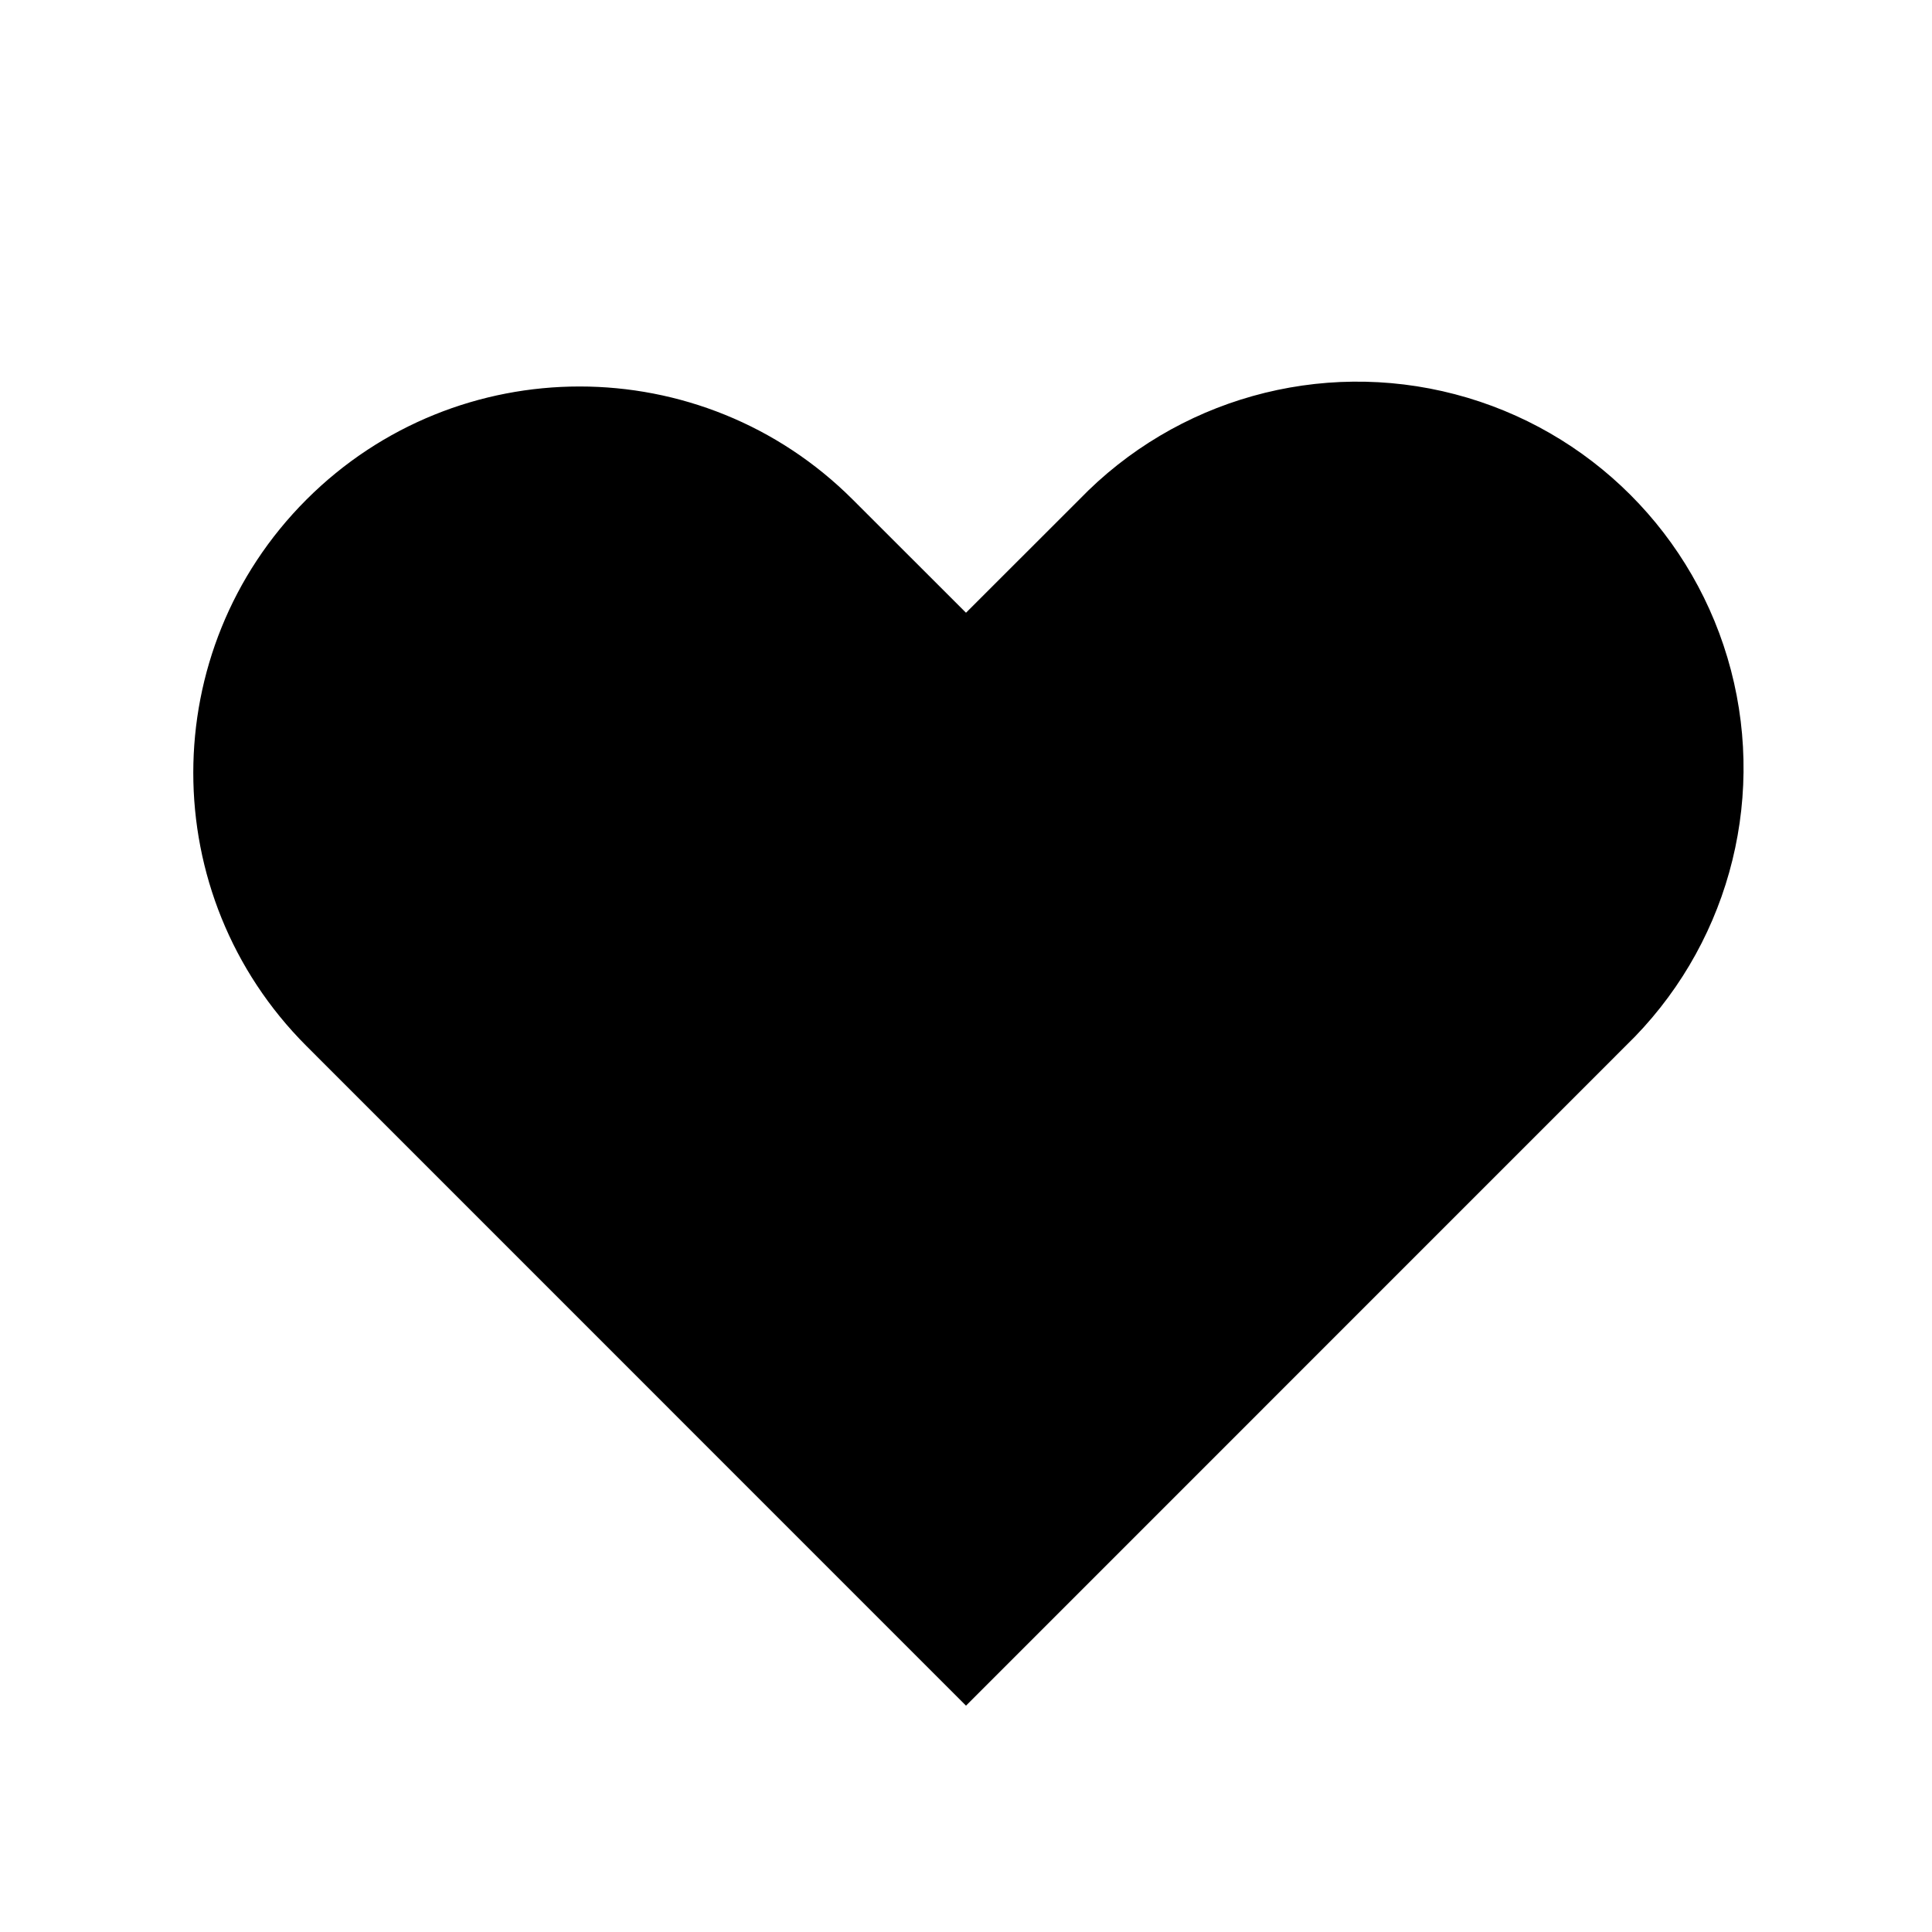
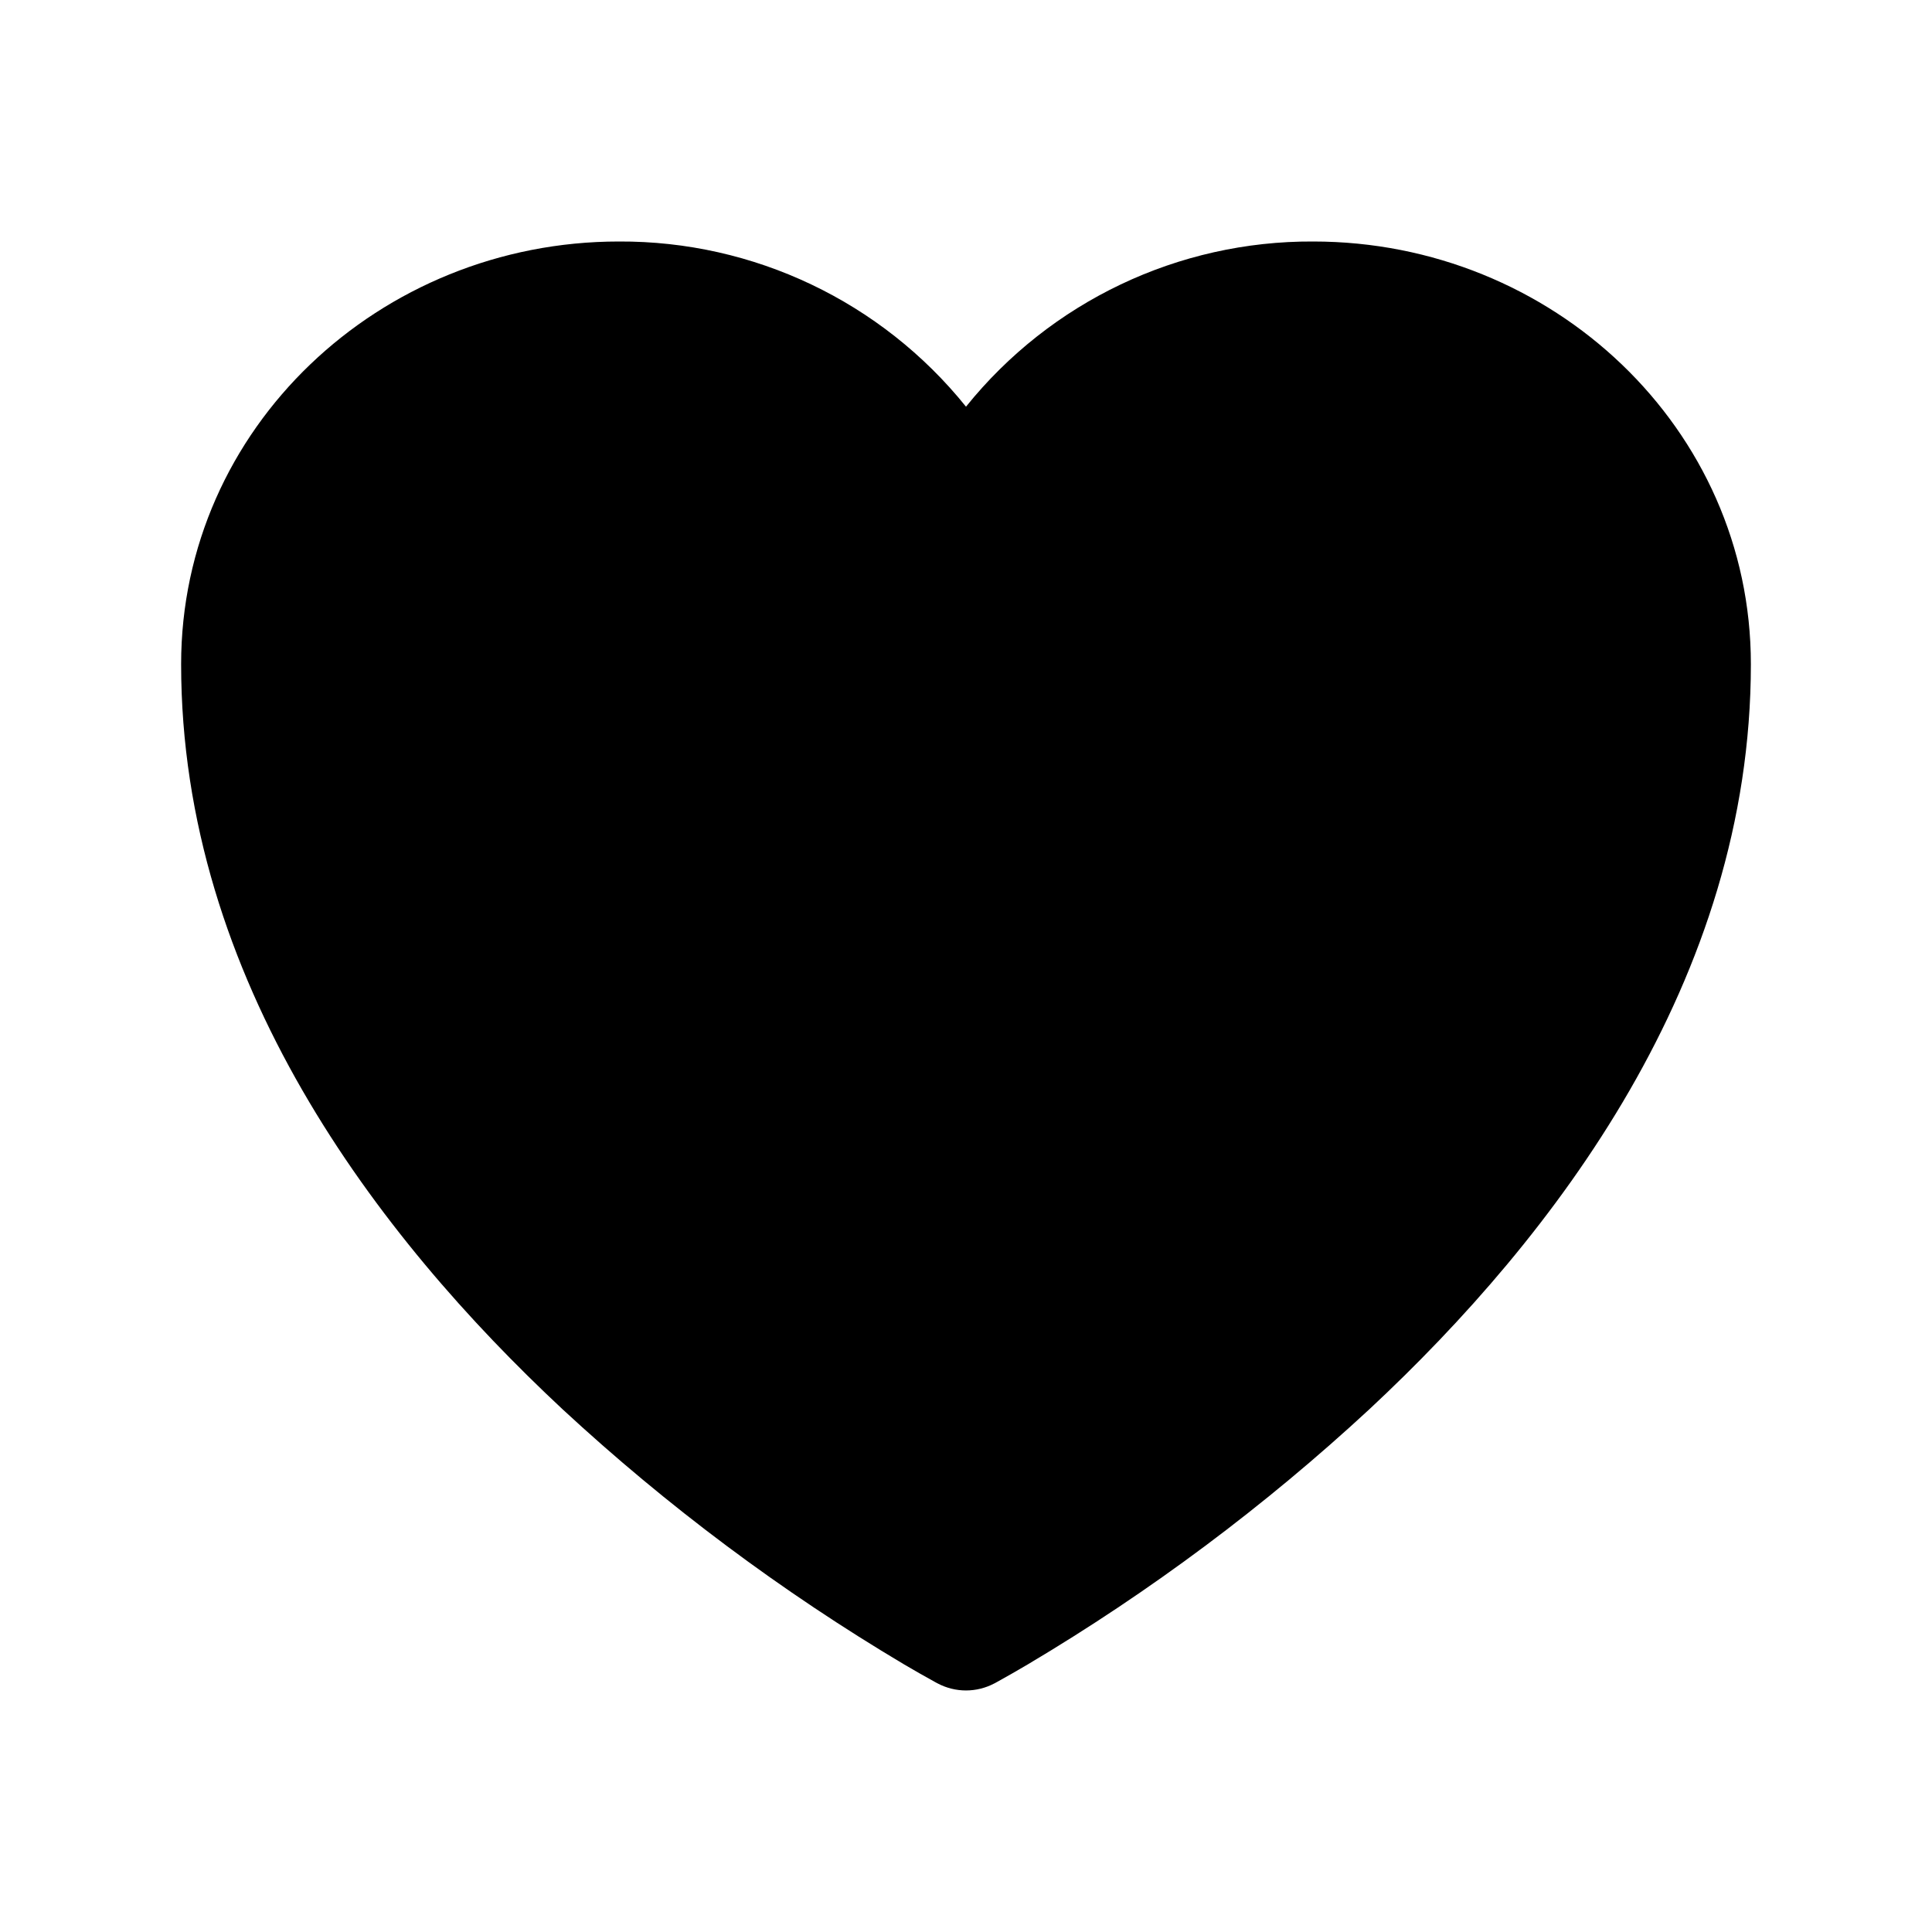
- <svg xmlns="http://www.w3.org/2000/svg" viewBox="0 0 20 20" fill="currentColor">
-   <path fill-rule="evenodd" d="M3.172 5.172a4 4 0 015.656 0L10 6.343l1.172-1.171a4 4 0 115.656 5.656L10 17.657l-6.828-6.829a4 4 0 010-5.656z" clip-rule="evenodd" />
+ <svg xmlns="http://www.w3.org/2000/svg" viewBox="0 0 24 24" fill="currentColor" aria-hidden="true">
+   <path d="M11.645 20.91l-.007-.003-.022-.012a15.247 15.247 0 01-.383-.218 25.18 25.18 0 01-4.244-3.17C4.688 15.36 2.25 12.174 2.25 8.25 2.25 5.322 4.714 3 7.688 3A5.5 5.5 0 0112 5.052 5.5 5.5 0 0116.313 3c2.973 0 5.437 2.322 5.437 5.25 0 3.925-2.438 7.111-4.739 9.256a25.175 25.175 0 01-4.244 3.17 15.247 15.247 0 01-.383.219l-.022.012-.007.004-.003.001a.752.752 0 01-.704 0l-.003-.001z" />
</svg>
